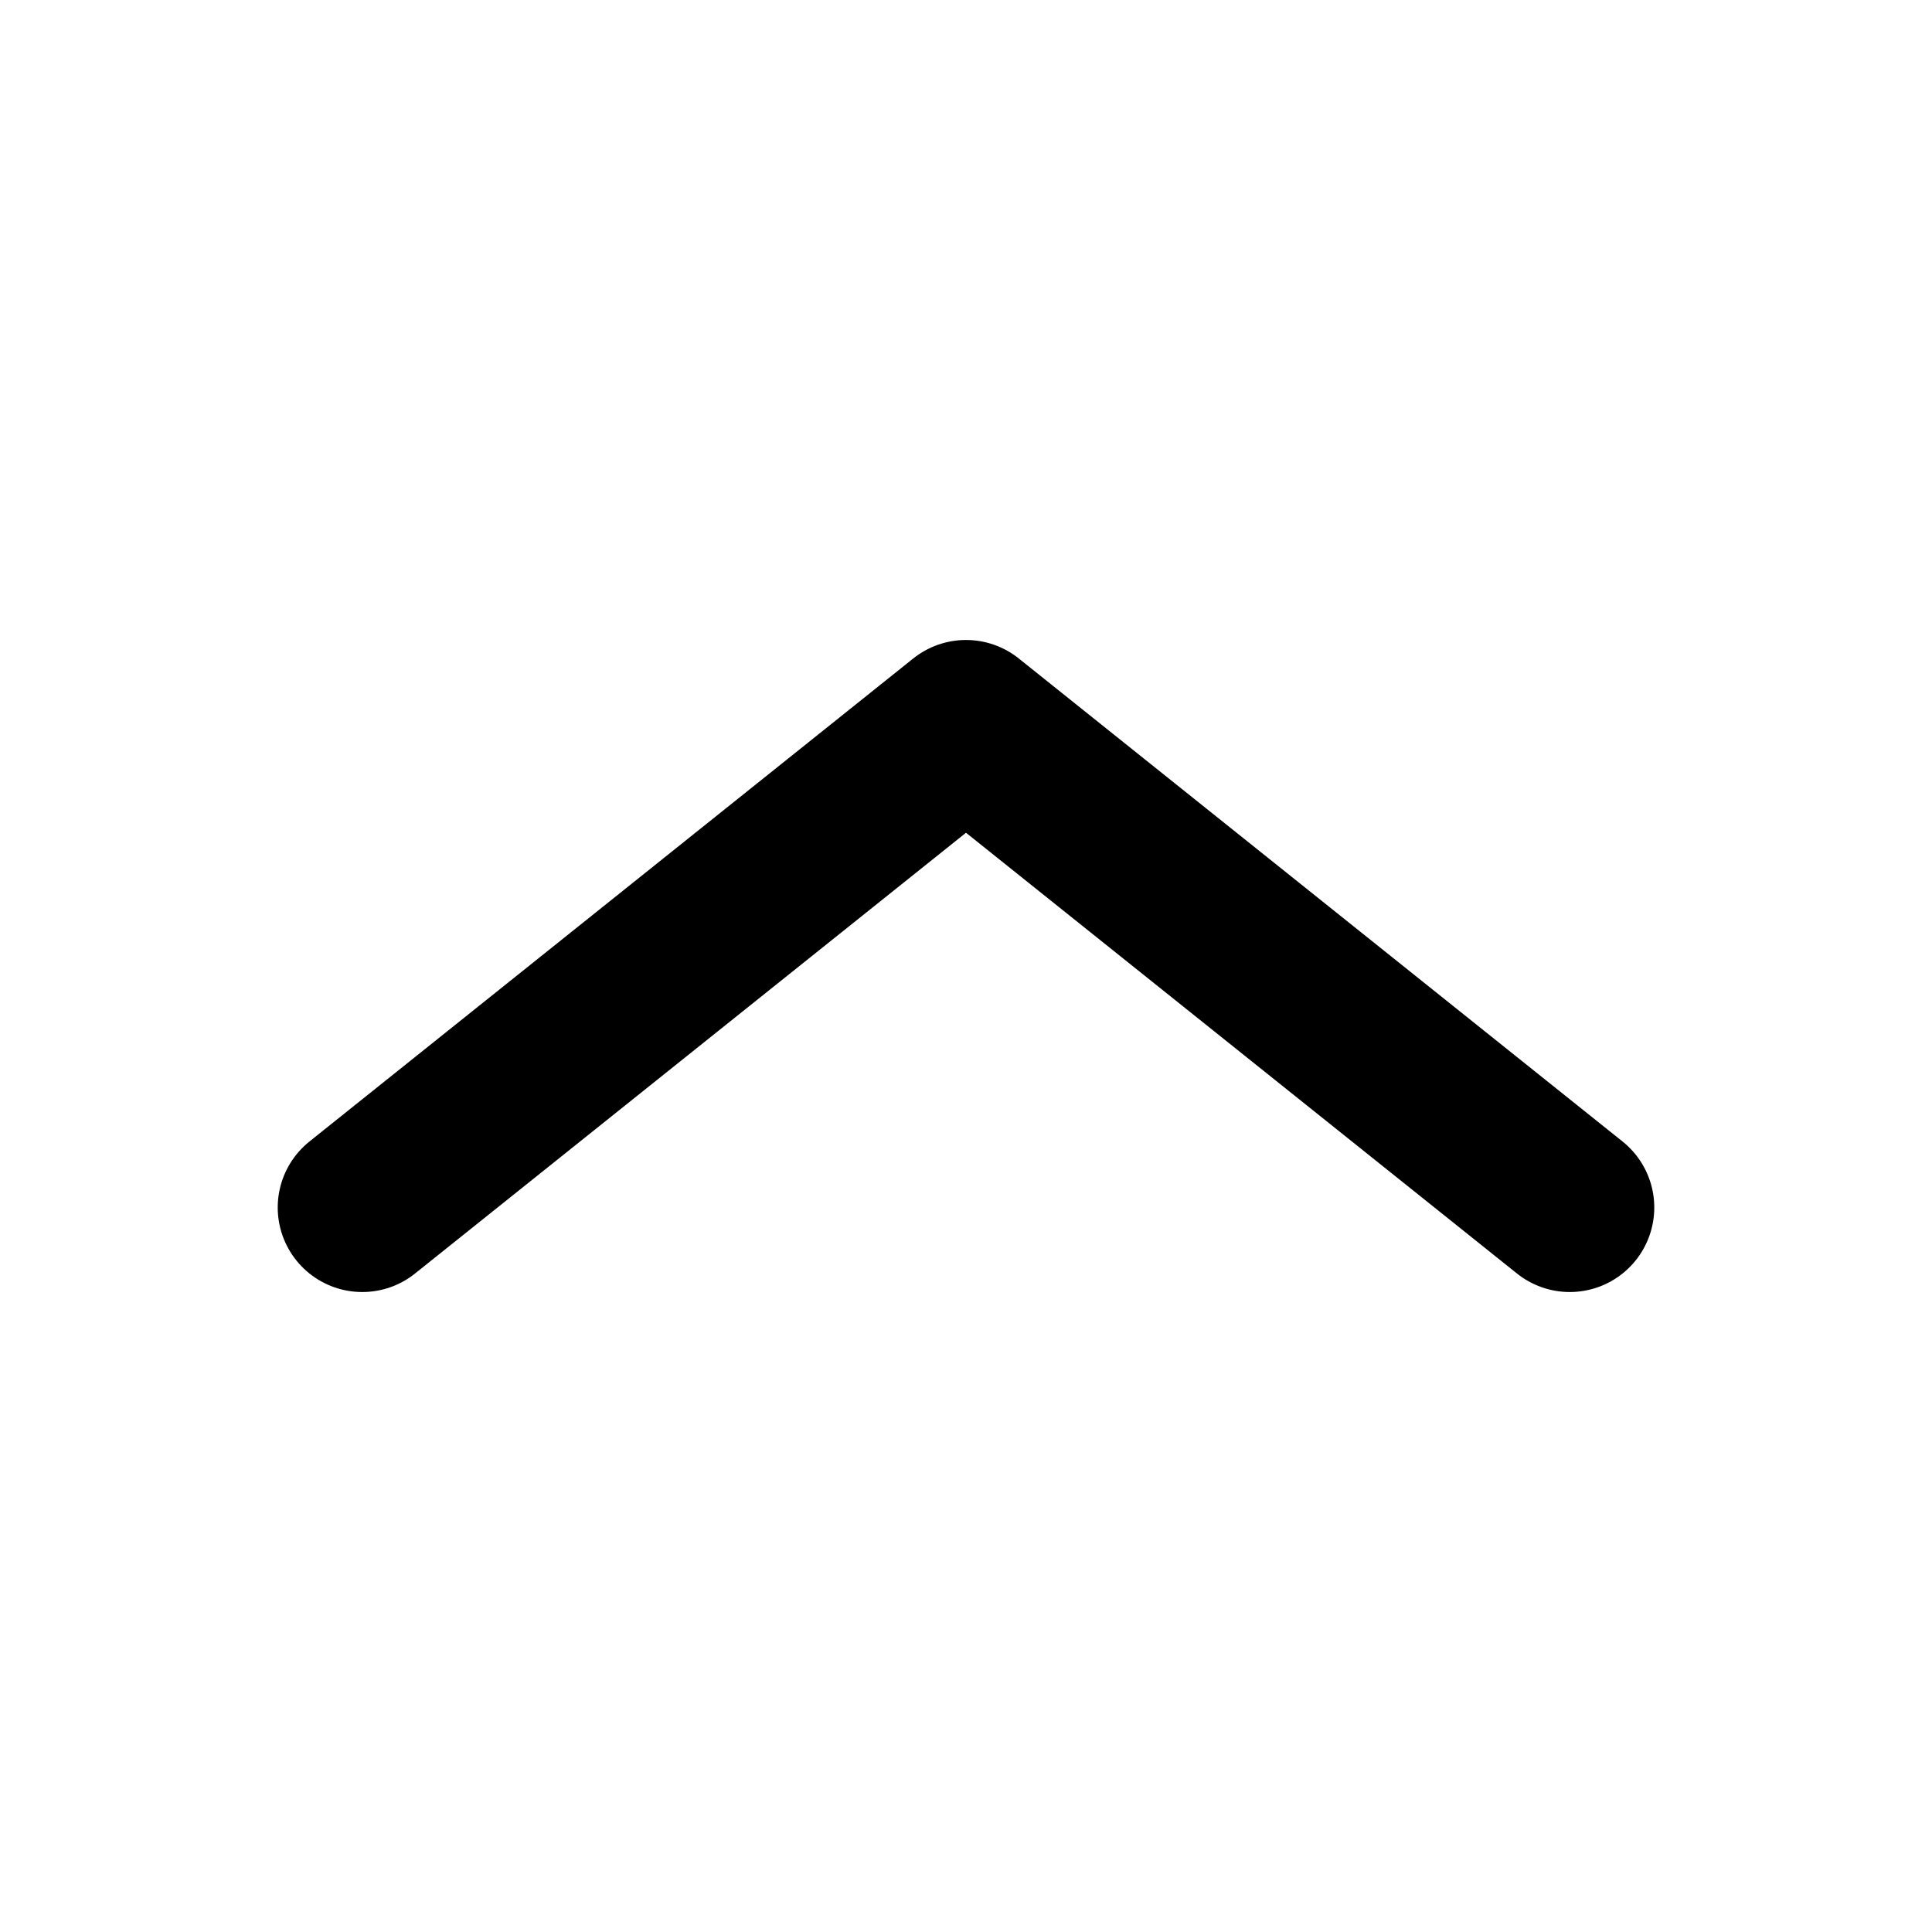
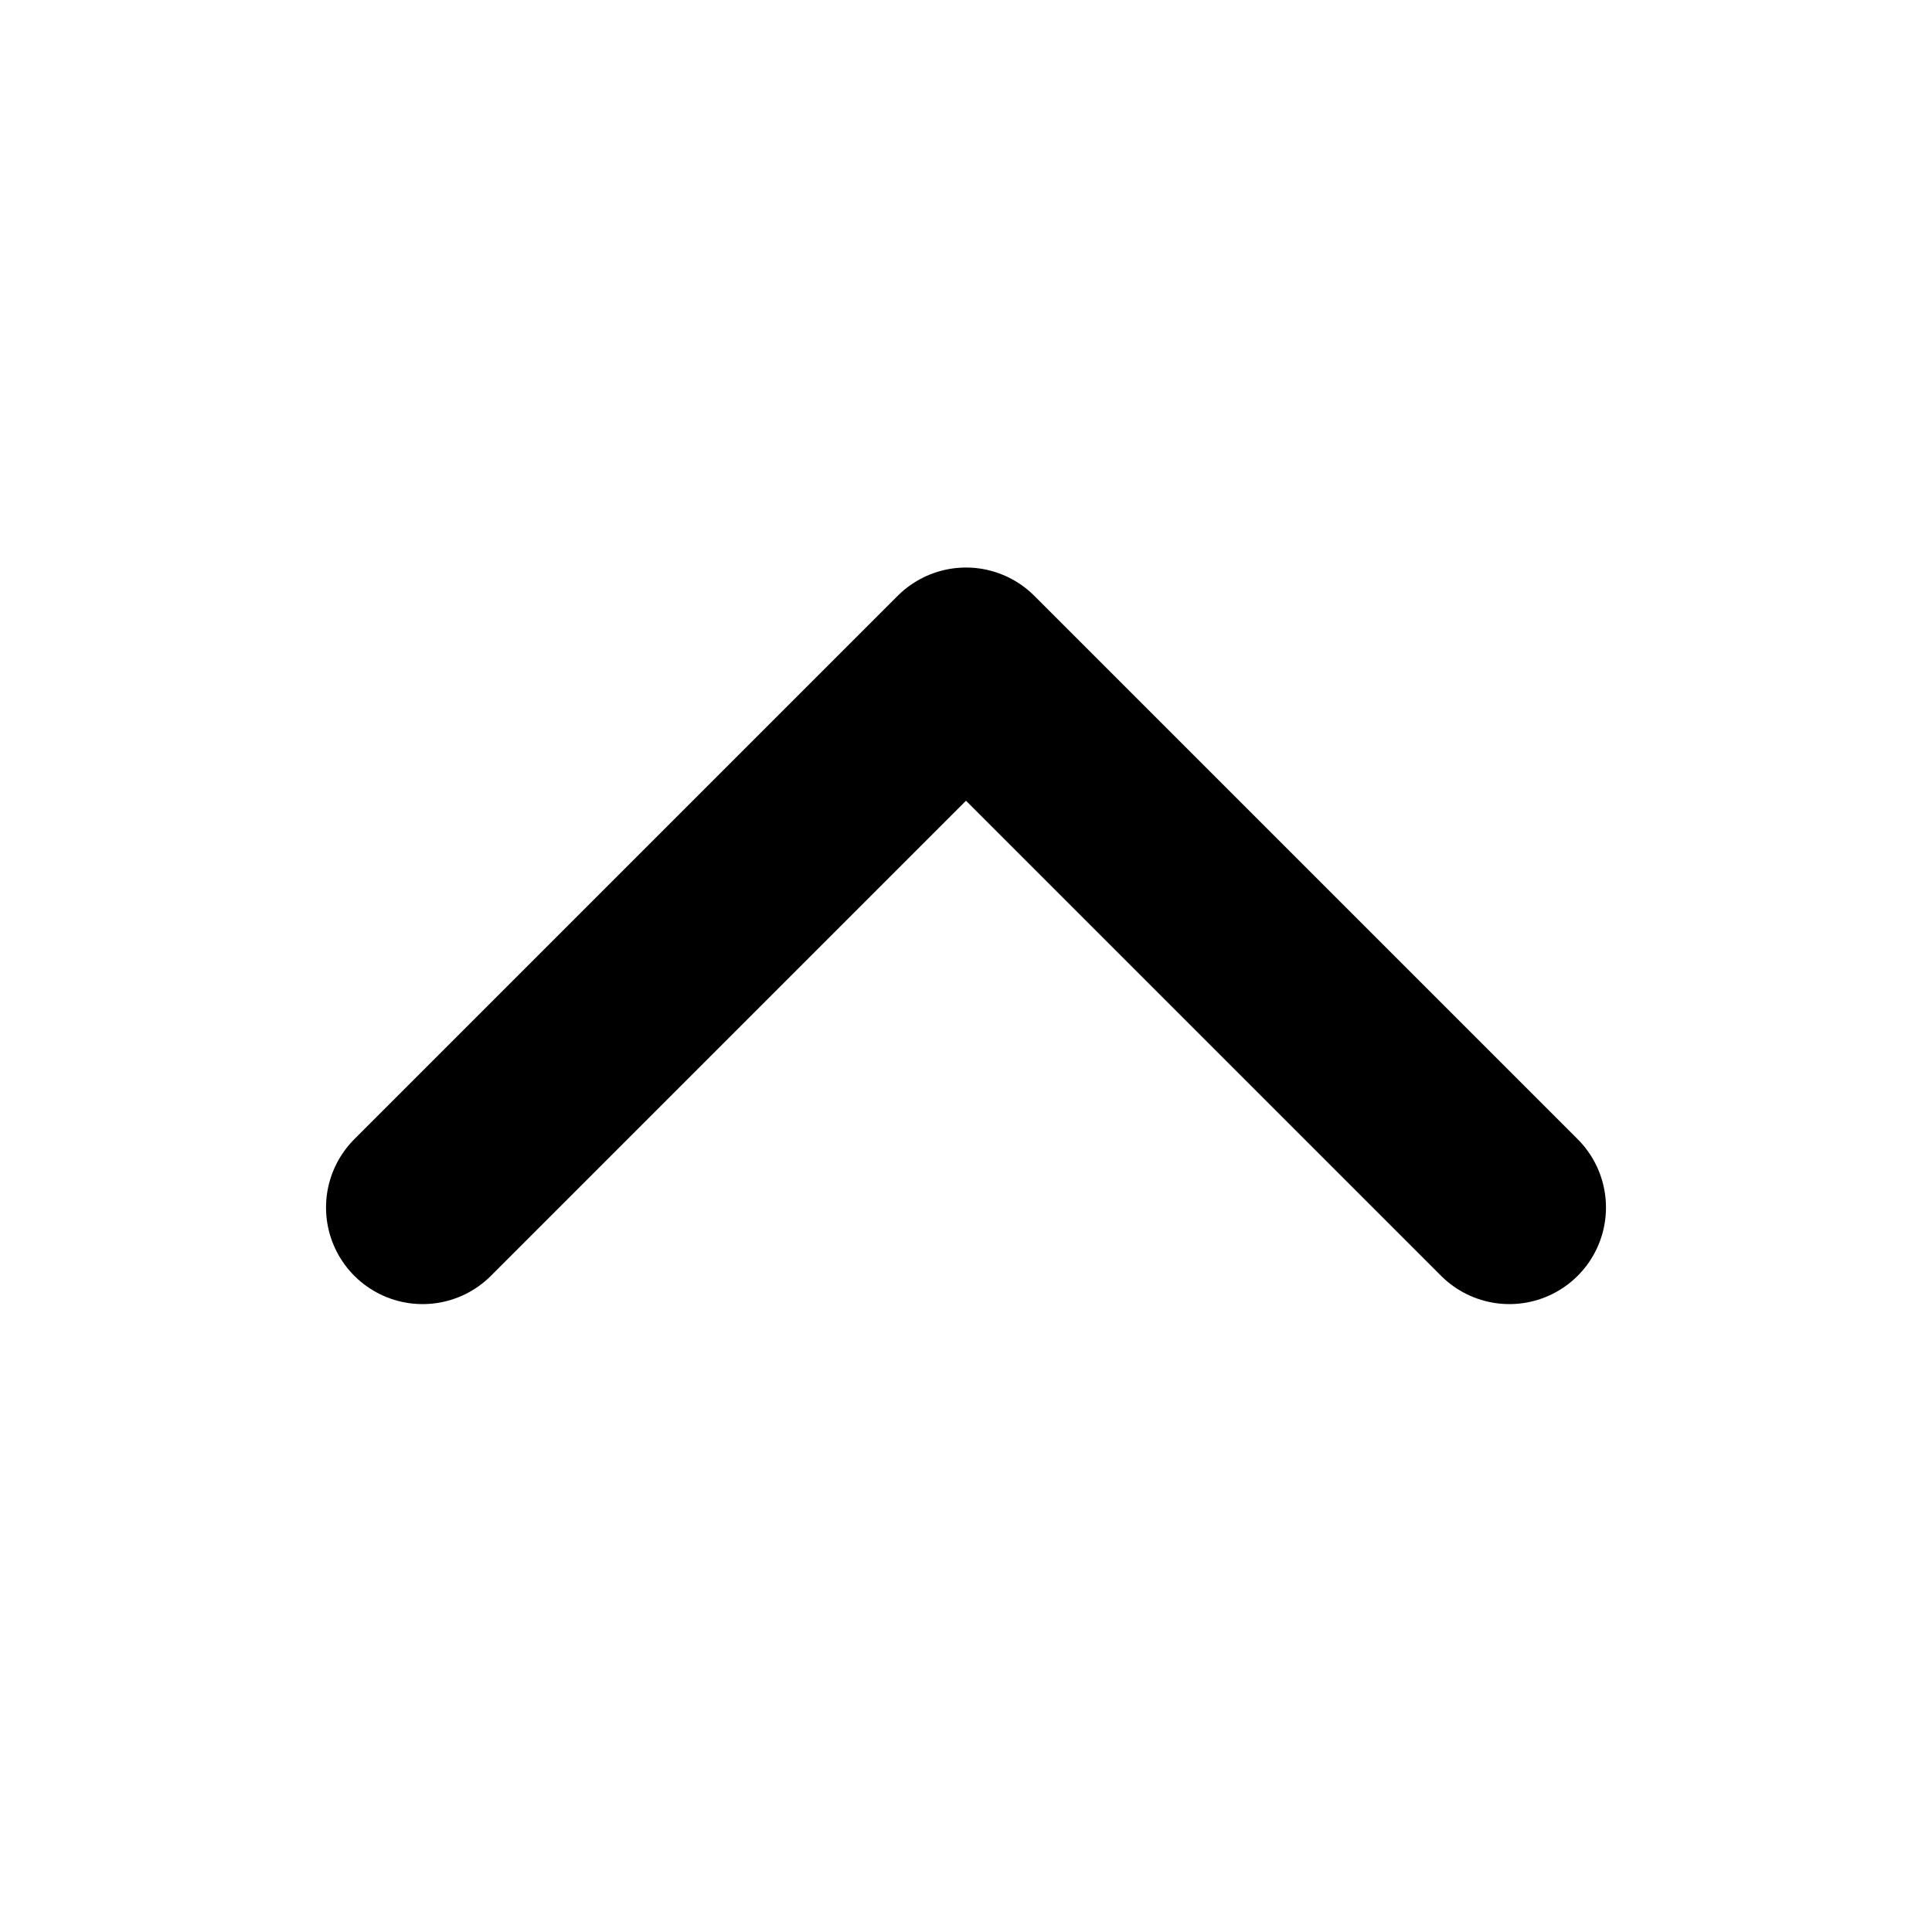
- <svg xmlns="http://www.w3.org/2000/svg" width="16" height="16" viewBox="0 0 16 16">
-   <path d="M3 10 L8 6 L13 10" fill="none" stroke="currentColor" stroke-width="1.4" stroke-linecap="round" stroke-linejoin="round" />
+ <svg xmlns="http://www.w3.org/2000/svg" width="16" height="16" viewBox="0 0 16 16" fill="none" stroke="currentColor" stroke-width="1.6" stroke-linecap="round" stroke-linejoin="round">
+   <path d="M3.5 10 L8 5.5 L12.5 10" />
</svg>
